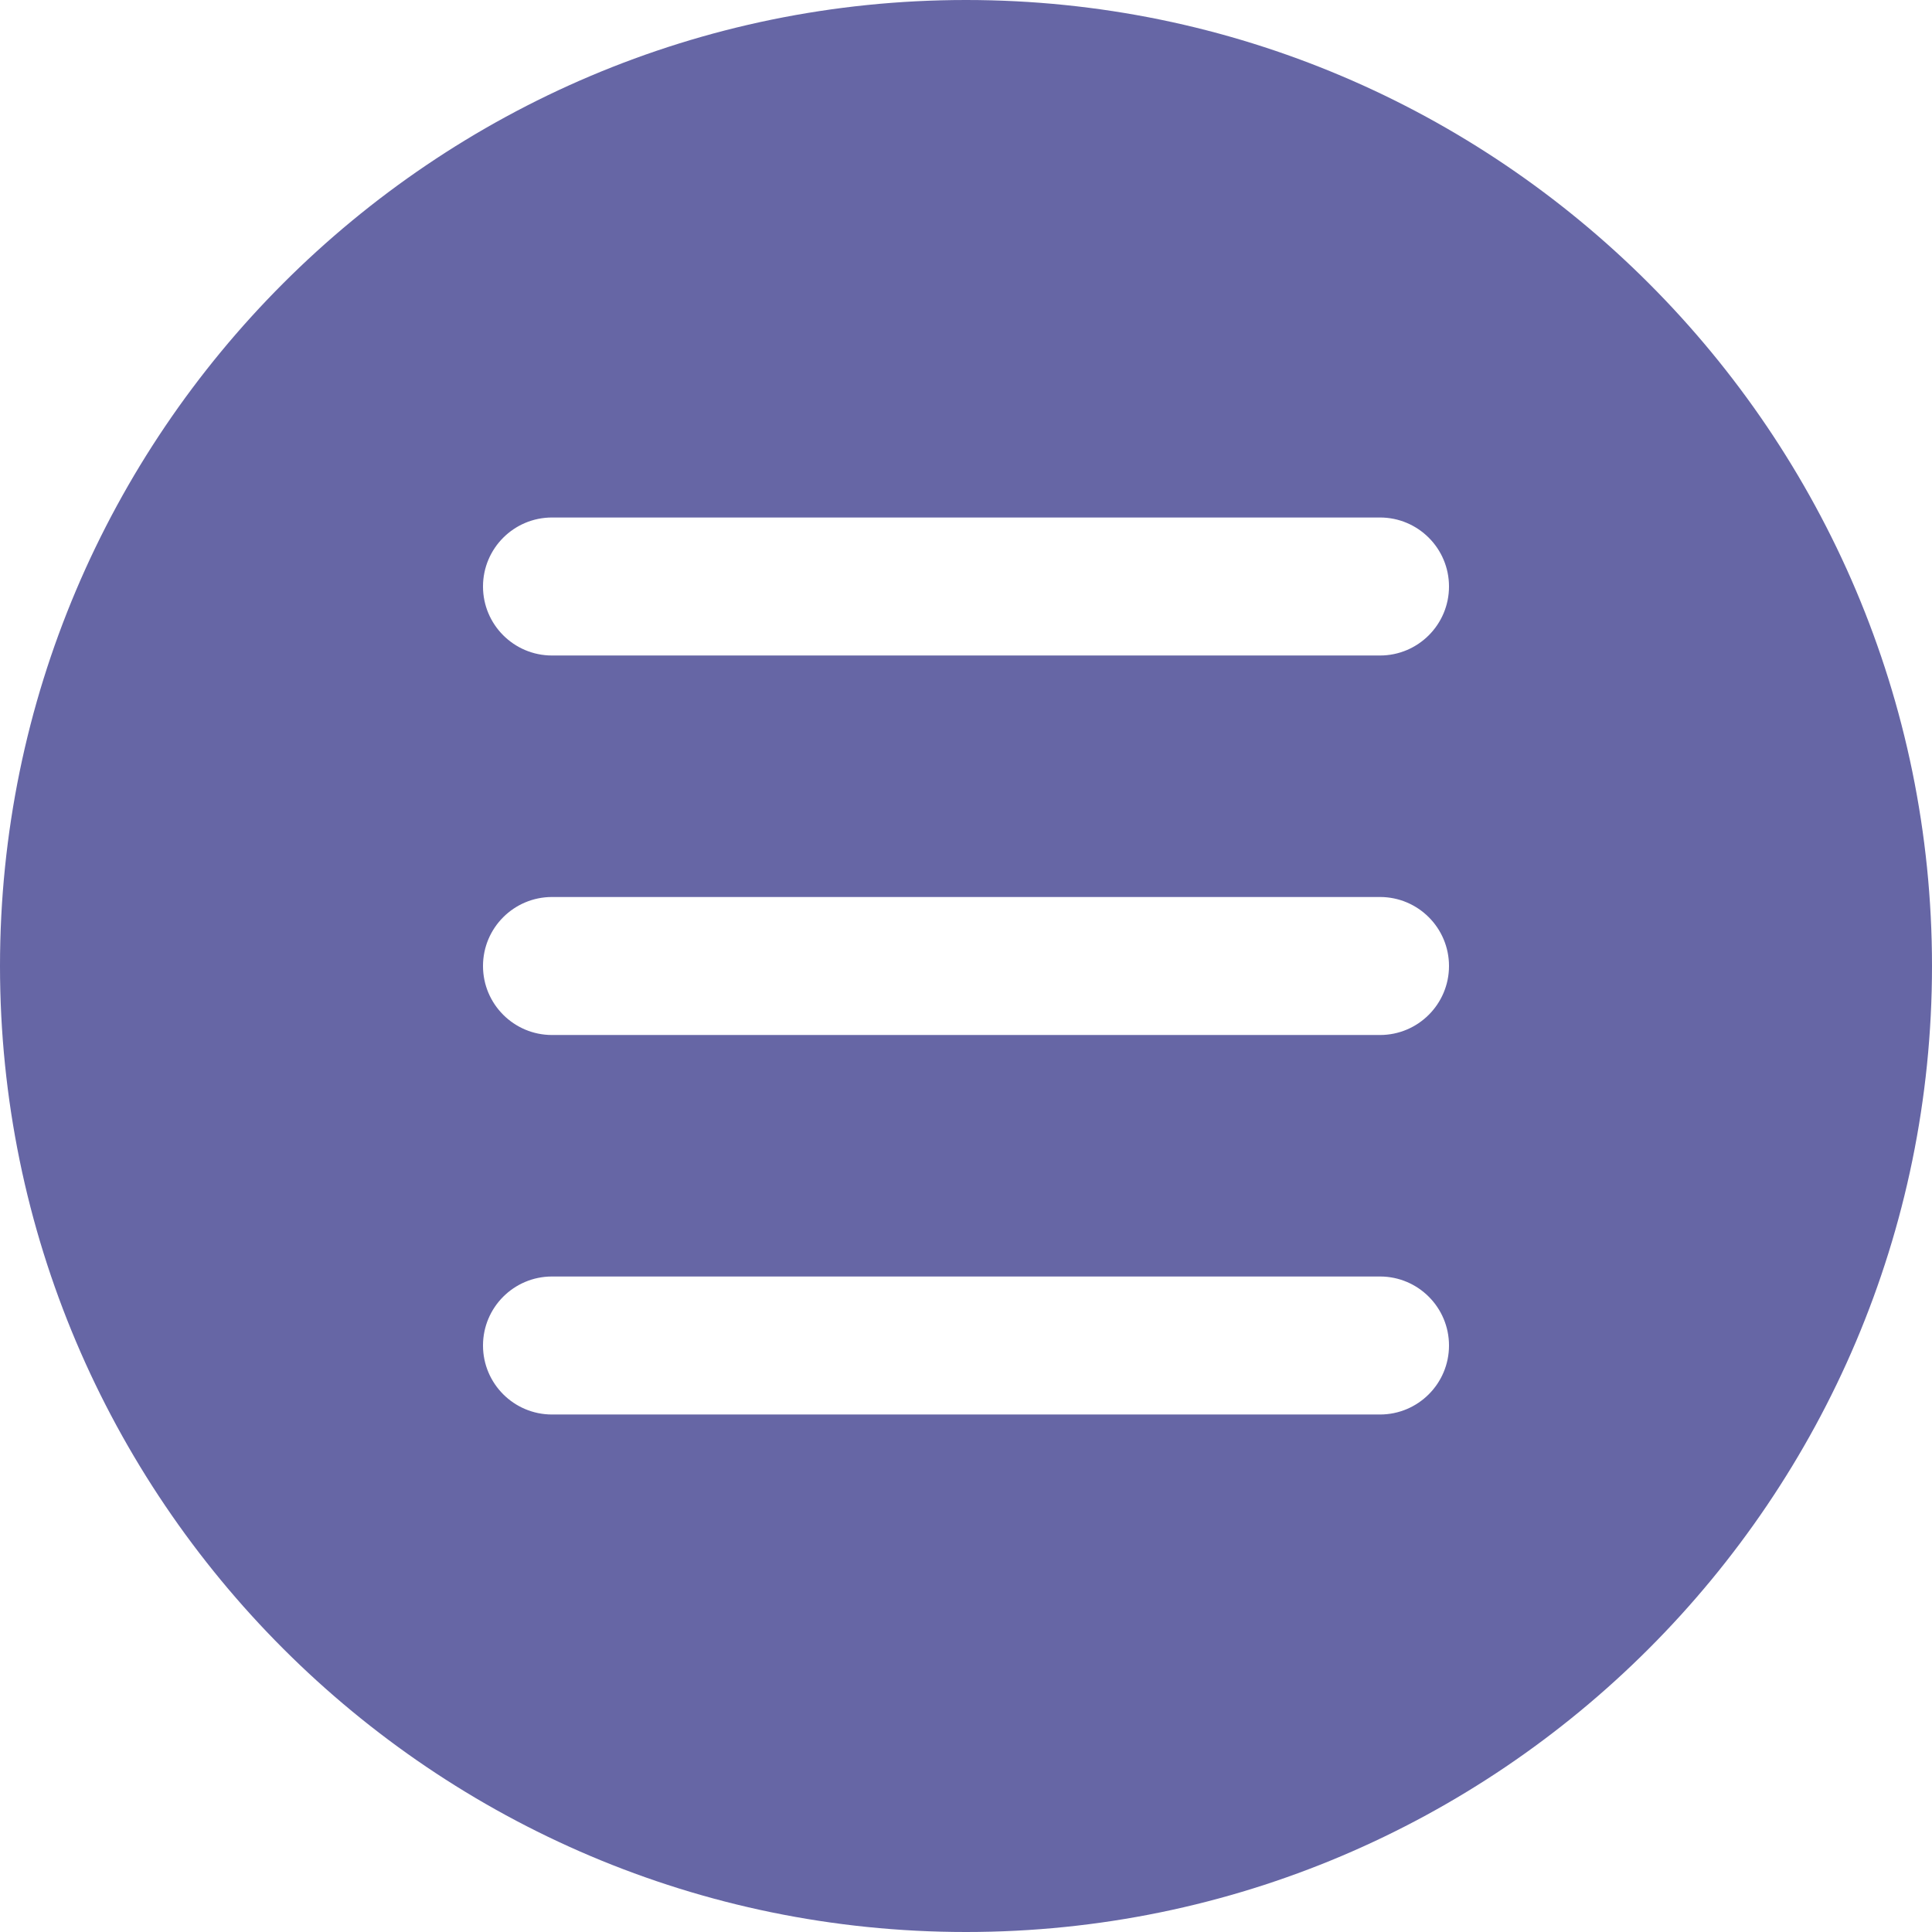
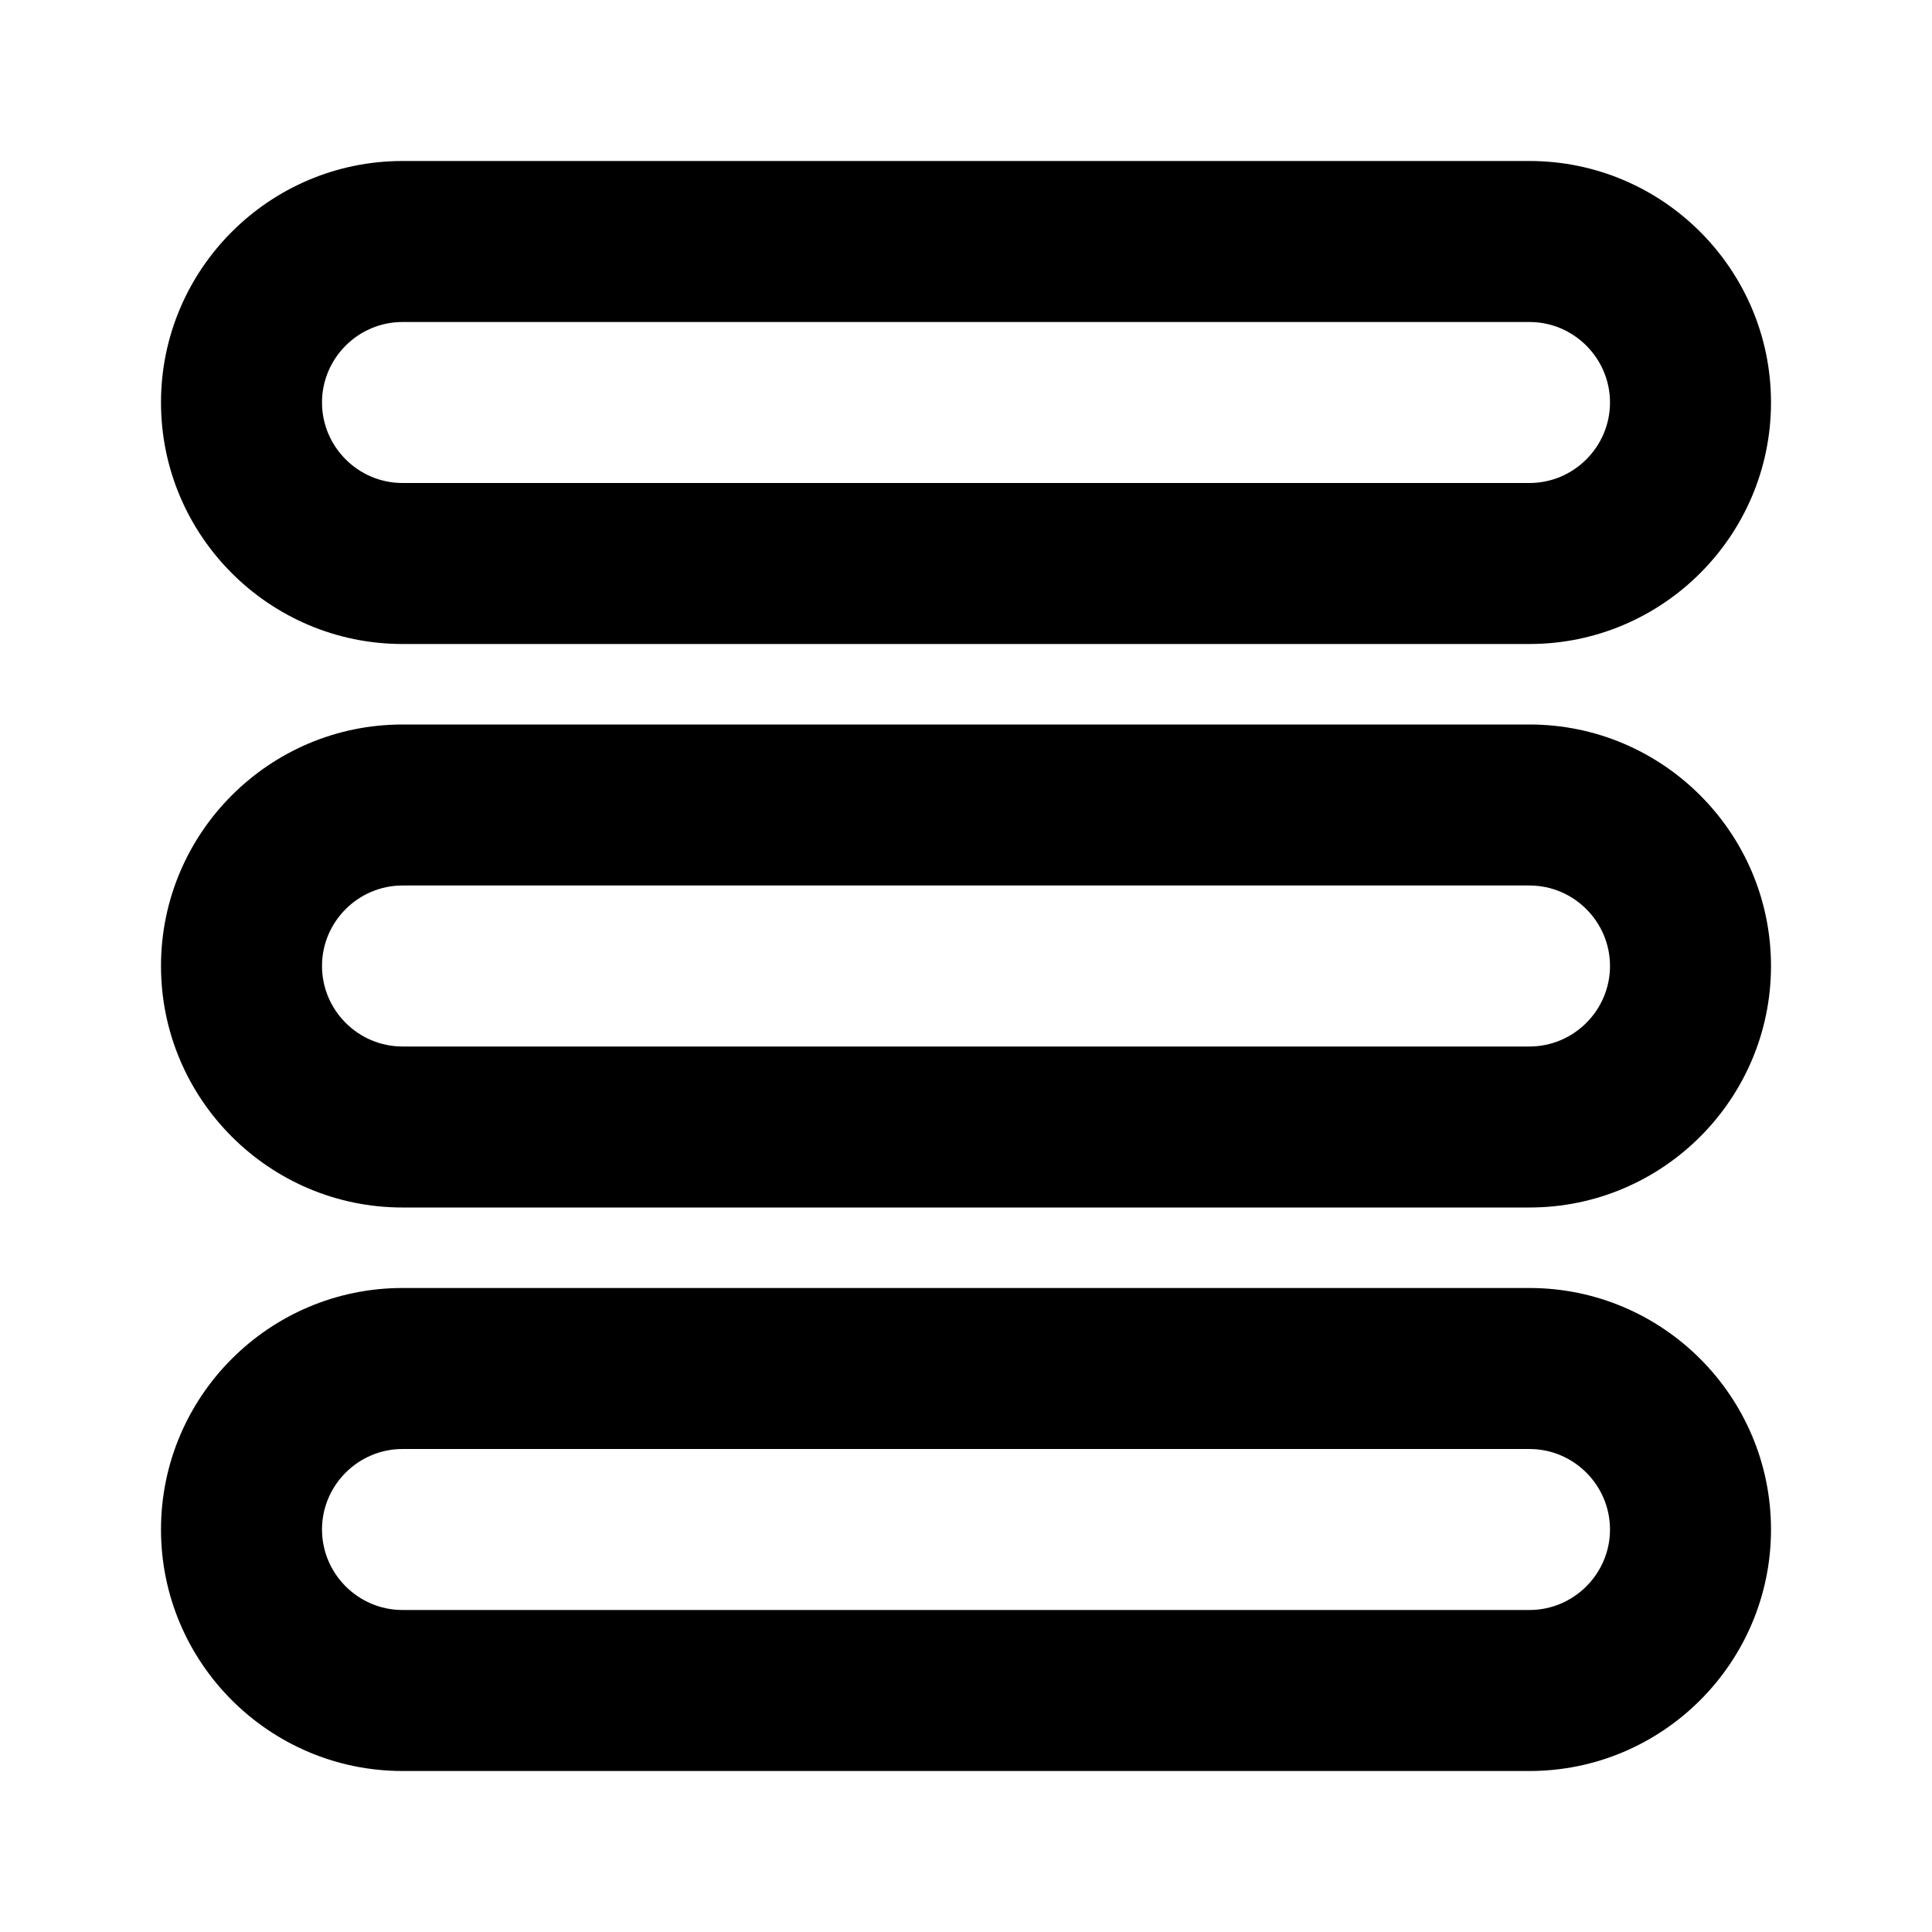
- <svg xmlns="http://www.w3.org/2000/svg" version="1.1" id="Capa_1" x="0px" y="0px" viewBox="0 0 56 56" style="enable-background:new 0 0 56 56;" xml:space="preserve" width="512px" height="512px">
-   <path d="M28,0C12.561,0,0,12.561,0,28s12.561,28,28,28s28-12.561,28-28S43.439,0,28,0z M40,41H16c-1.104,0-2-0.896-2-2s0.896-2,2-2  h24c1.104,0,2,0.896,2,2S41.104,41,40,41z M40,30H16c-1.104,0-2-0.896-2-2s0.896-2,2-2h24c1.104,0,2,0.896,2,2S41.104,30,40,30z   M40,19H16c-1.104,0-2-0.896-2-2s0.896-2,2-2h24c1.104,0,2,0.896,2,2S41.104,19,40,19z" fill="#6666a5" />
+ <svg xmlns="http://www.w3.org/2000/svg" baseProfile="tiny" height="24px" id="Layer_1" version="1.2" viewBox="0 0 24 24" width="24px" xml:space="preserve">
  <g>
- </g>
+     <g>
+       <path d="M19,18c0.55,0,1,0.45,1,1s-0.45,1-1,1H5c-0.55,0-1-0.45-1-1s0.45-1,1-1H19 M19,16H5c-1.654,0-3,1.346-3,3s1.346,3,3,3h14    c1.654,0,3-1.346,3-3S20.654,16,19,16z" />
+     </g>
+   </g>
  <g>
- </g>
+     <g>
+       <path d="M19,11c0.55,0,1,0.45,1,1s-0.45,1-1,1H5c-0.55,0-1-0.45-1-1s0.45-1,1-1H19 M19,9H5c-1.654,0-3,1.346-3,3s1.346,3,3,3h14    c1.654,0,3-1.346,3-3S20.654,9,19,9z" />
+     </g>
+   </g>
  <g>
- </g>
-   <g>
- </g>
-   <g>
- </g>
-   <g>
- </g>
-   <g>
- </g>
-   <g>
- </g>
-   <g>
- </g>
-   <g>
- </g>
-   <g>
- </g>
-   <g>
- </g>
-   <g>
- </g>
-   <g>
- </g>
-   <g>
- </g>
+     <g>
+       <path d="M19,4c0.55,0,1,0.45,1,1s-0.45,1-1,1H5C4.45,6,4,5.55,4,5s0.45-1,1-1H19 M19,2H5C3.346,2,2,3.346,2,5s1.346,3,3,3h14    c1.654,0,3-1.346,3-3S20.654,2,19,2z" />
+     </g>
+   </g>
</svg>
